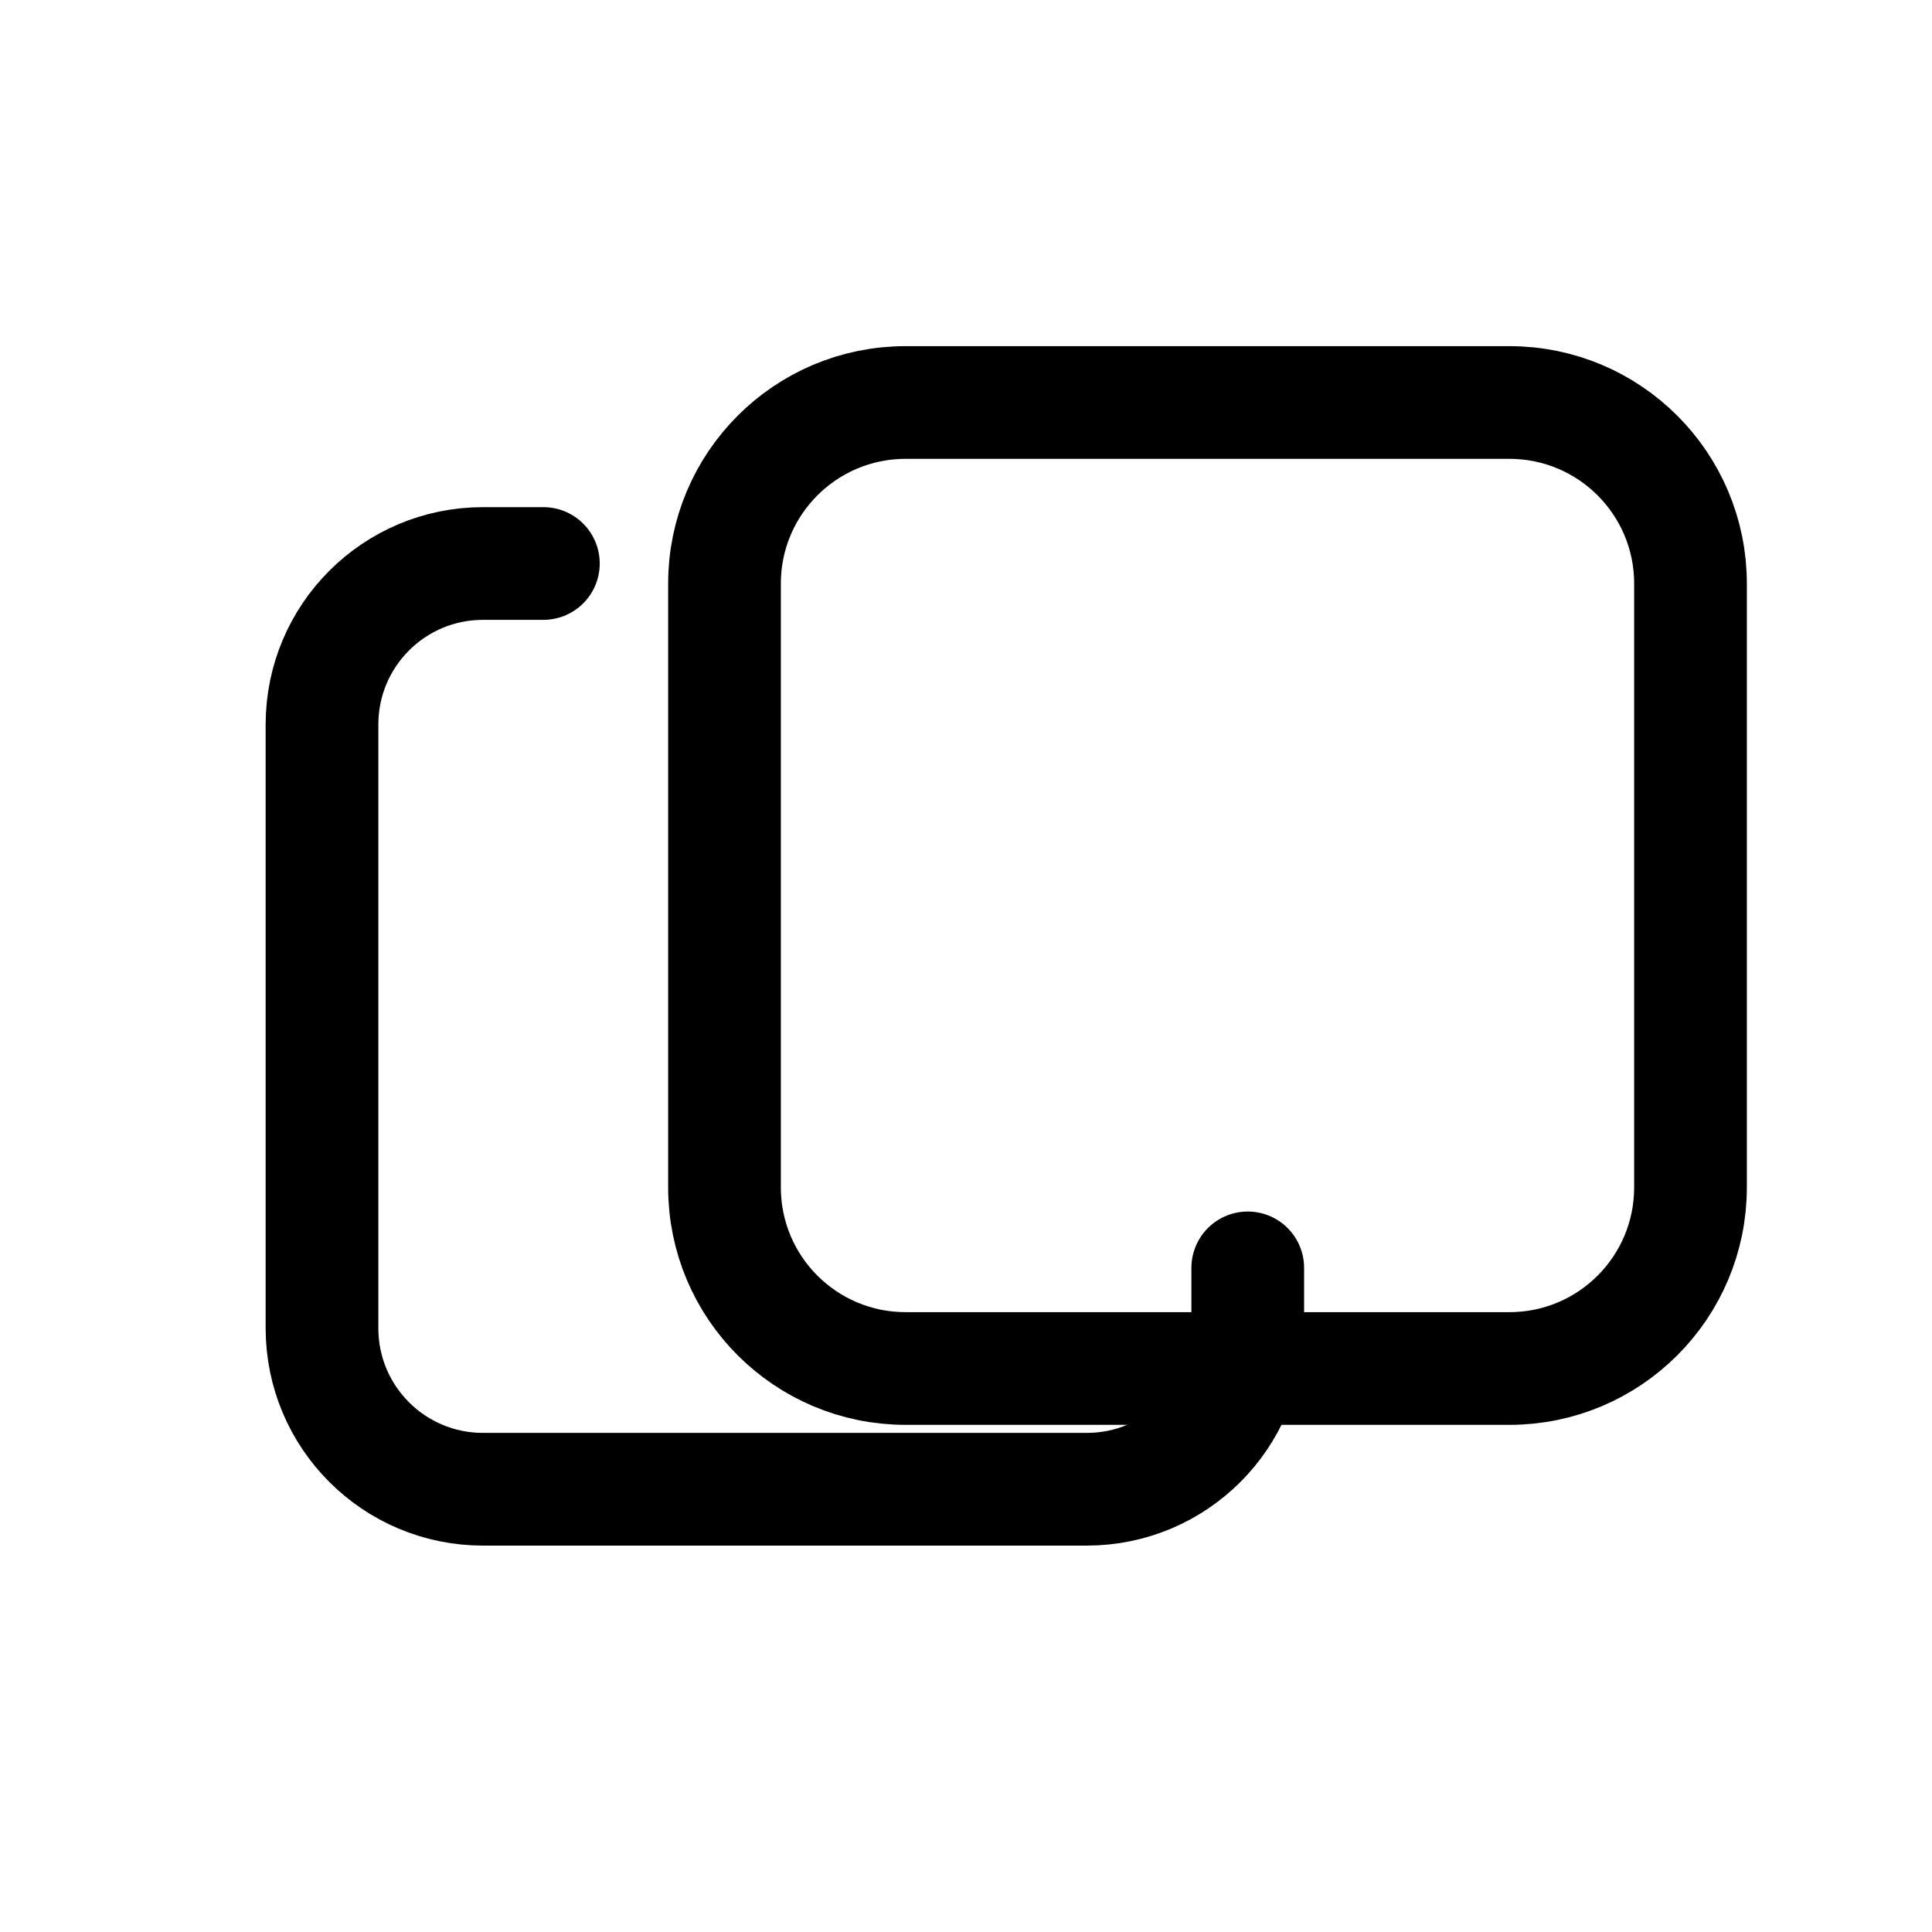
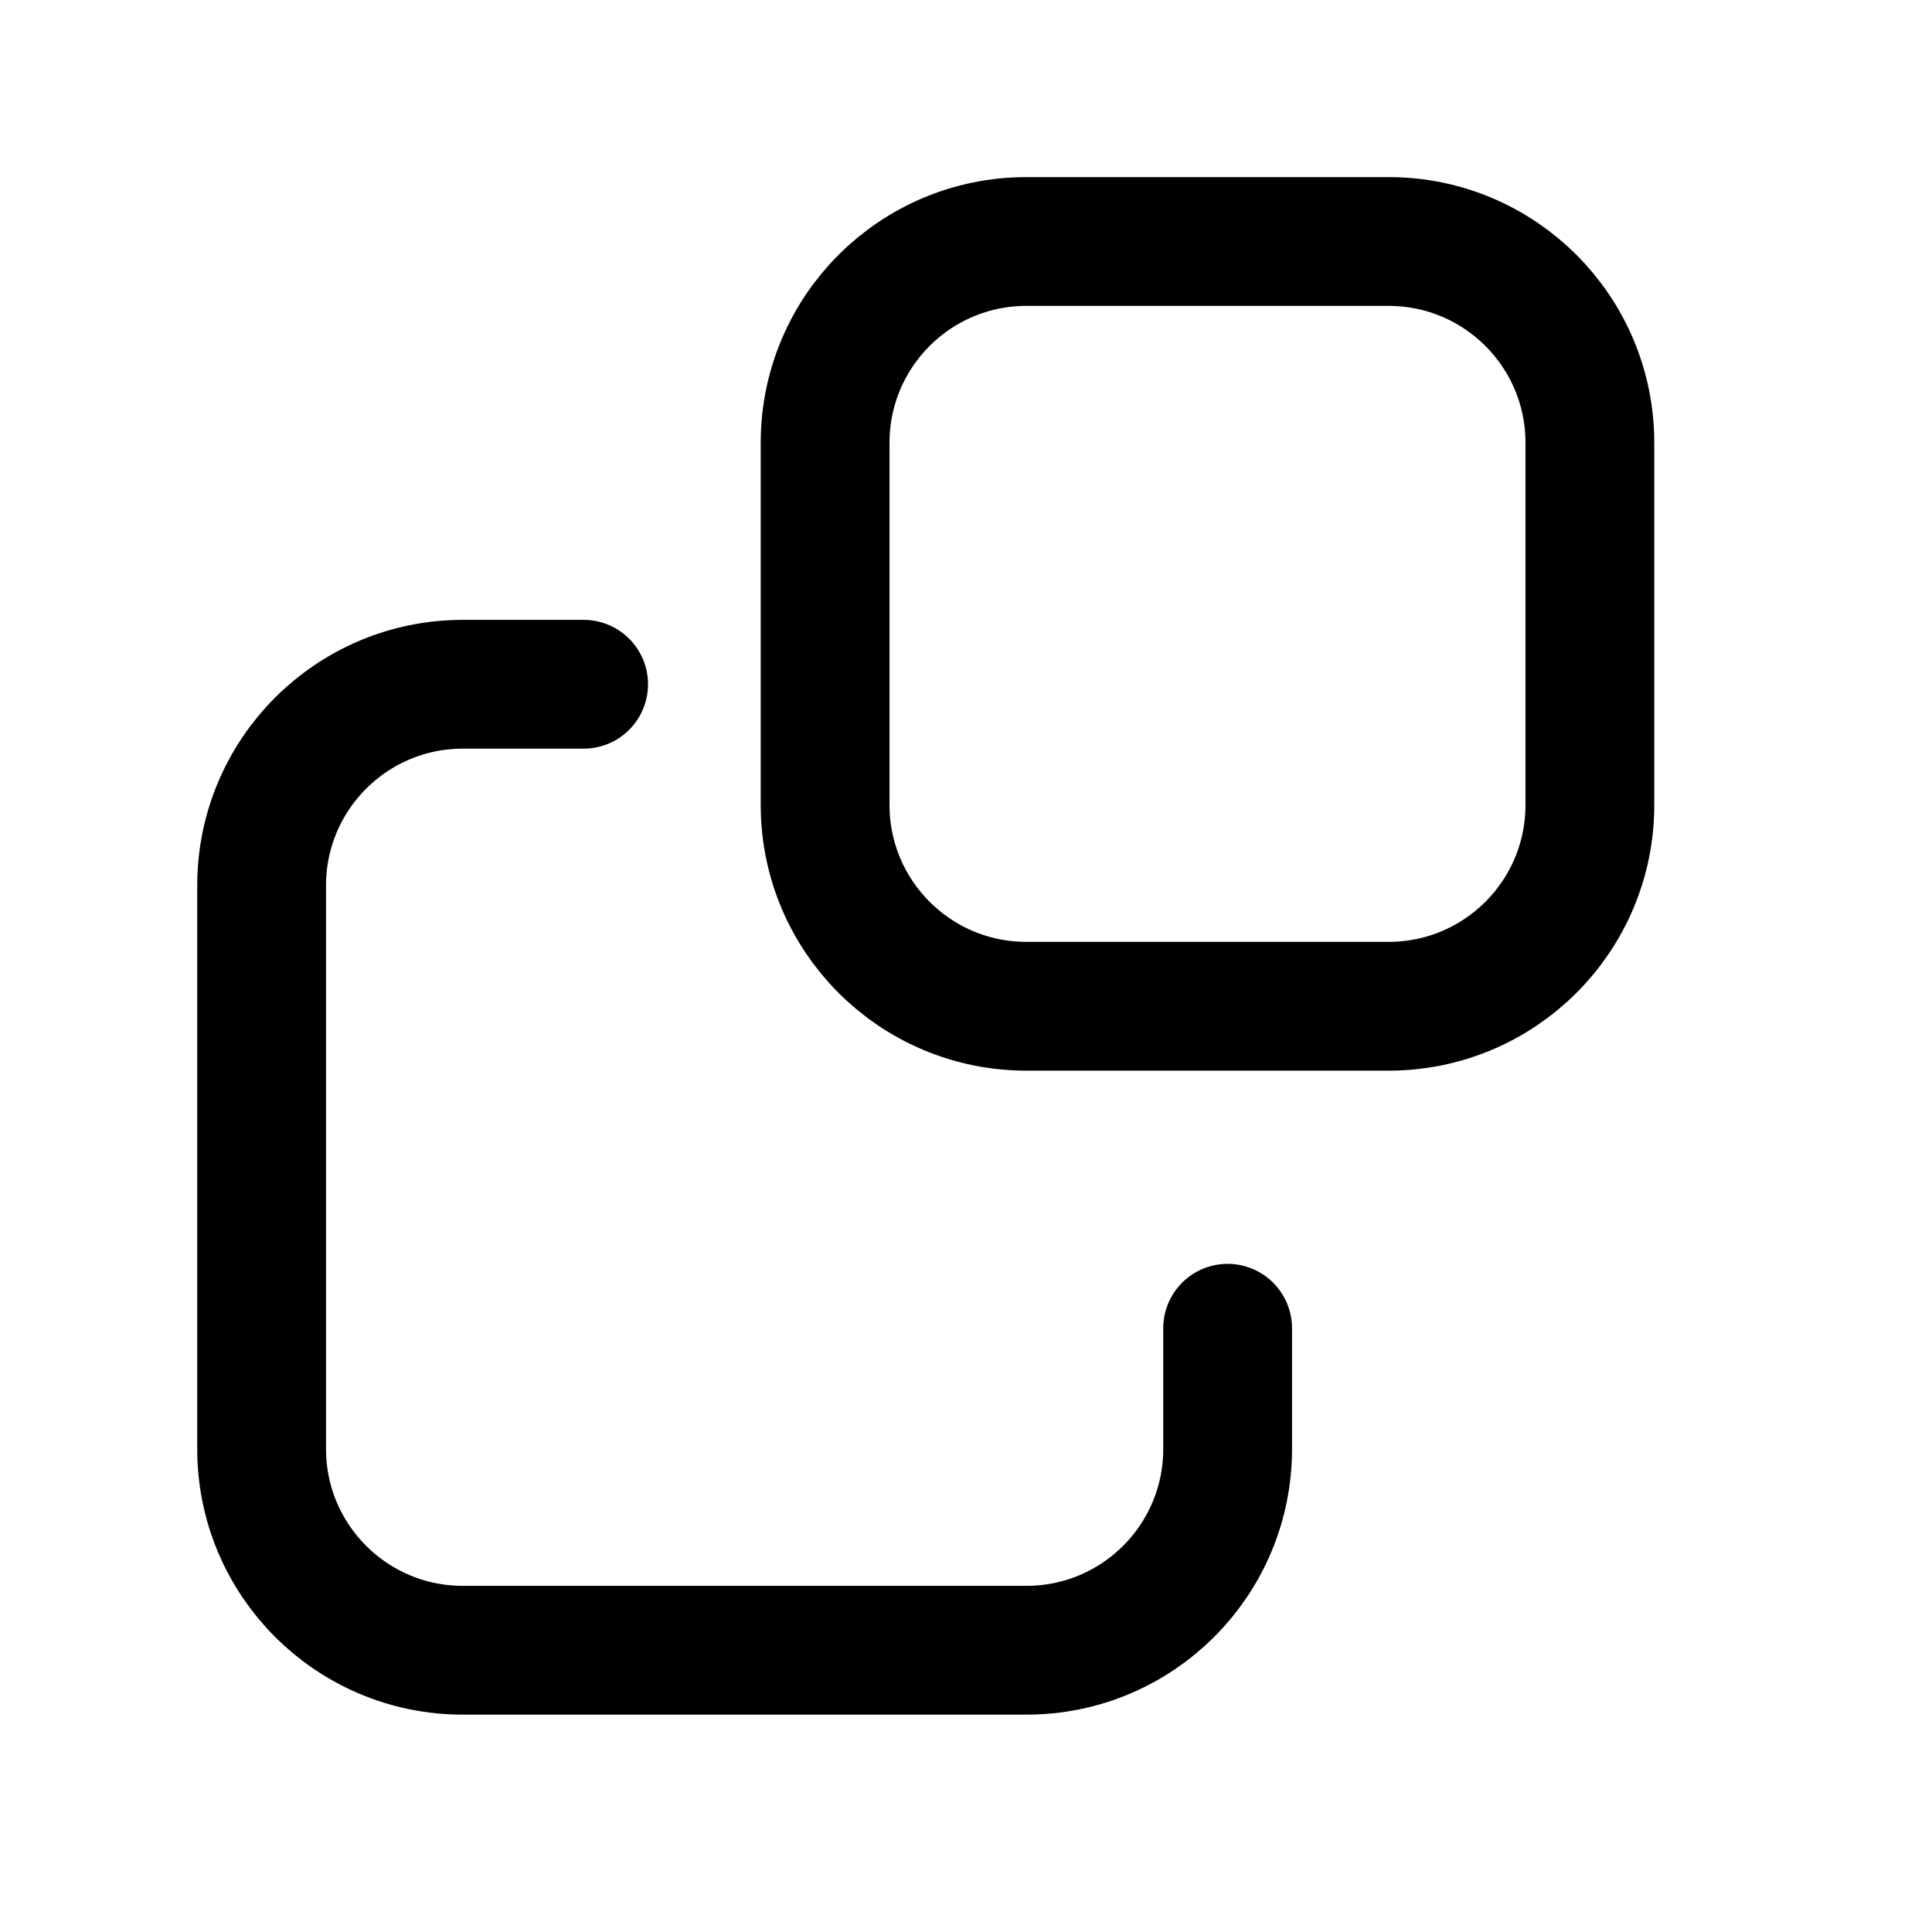
<svg xmlns="http://www.w3.org/2000/svg" viewBox="0 0 24 24" fill="none">
-   <path d="M9 7.25C9 6.007 10.007 5 11.25 5H18.75C19.993 5 21 6.007 21 7.25V14.75C21 15.993 19.993 17 18.75 17H11.25C10.007 17 9 15.993 9 14.75V7.25Z" stroke="currentColor" stroke-width="1.4" stroke-linecap="round" stroke-linejoin="round" />
-   <path d="M6.75 7H6C4.895 7 4 7.895 4 9V16.5C4 17.605 4.895 18.5 6 18.5H13.5C14.605 18.5 15.5 17.605 15.5 16.5V15.75" stroke="currentColor" stroke-width="1.4" stroke-linecap="round" stroke-linejoin="round" />
+   <path d="M10.25 5.5c0-1.381 1.119-2.5 2.5-2.5h4.5c1.381 0 2.5 1.119 2.5 2.5v4.5c0 1.381-1.119 2.5-2.5 2.5h-4.5c-1.381 0-2.5-1.119-2.5-2.5V5.5Z" stroke="currentColor" stroke-width="1.6" stroke-linecap="round" stroke-linejoin="round" />
+   <path d="M7.25 8.5h-1.5c-1.381 0-2.5 1.119-2.5 2.5v7c0 1.381 1.119 2.5 2.5 2.5h7c1.381 0 2.5-1.119 2.5-2.5v-1.5" stroke="currentColor" stroke-width="1.6" stroke-linecap="round" stroke-linejoin="round" />
</svg>
